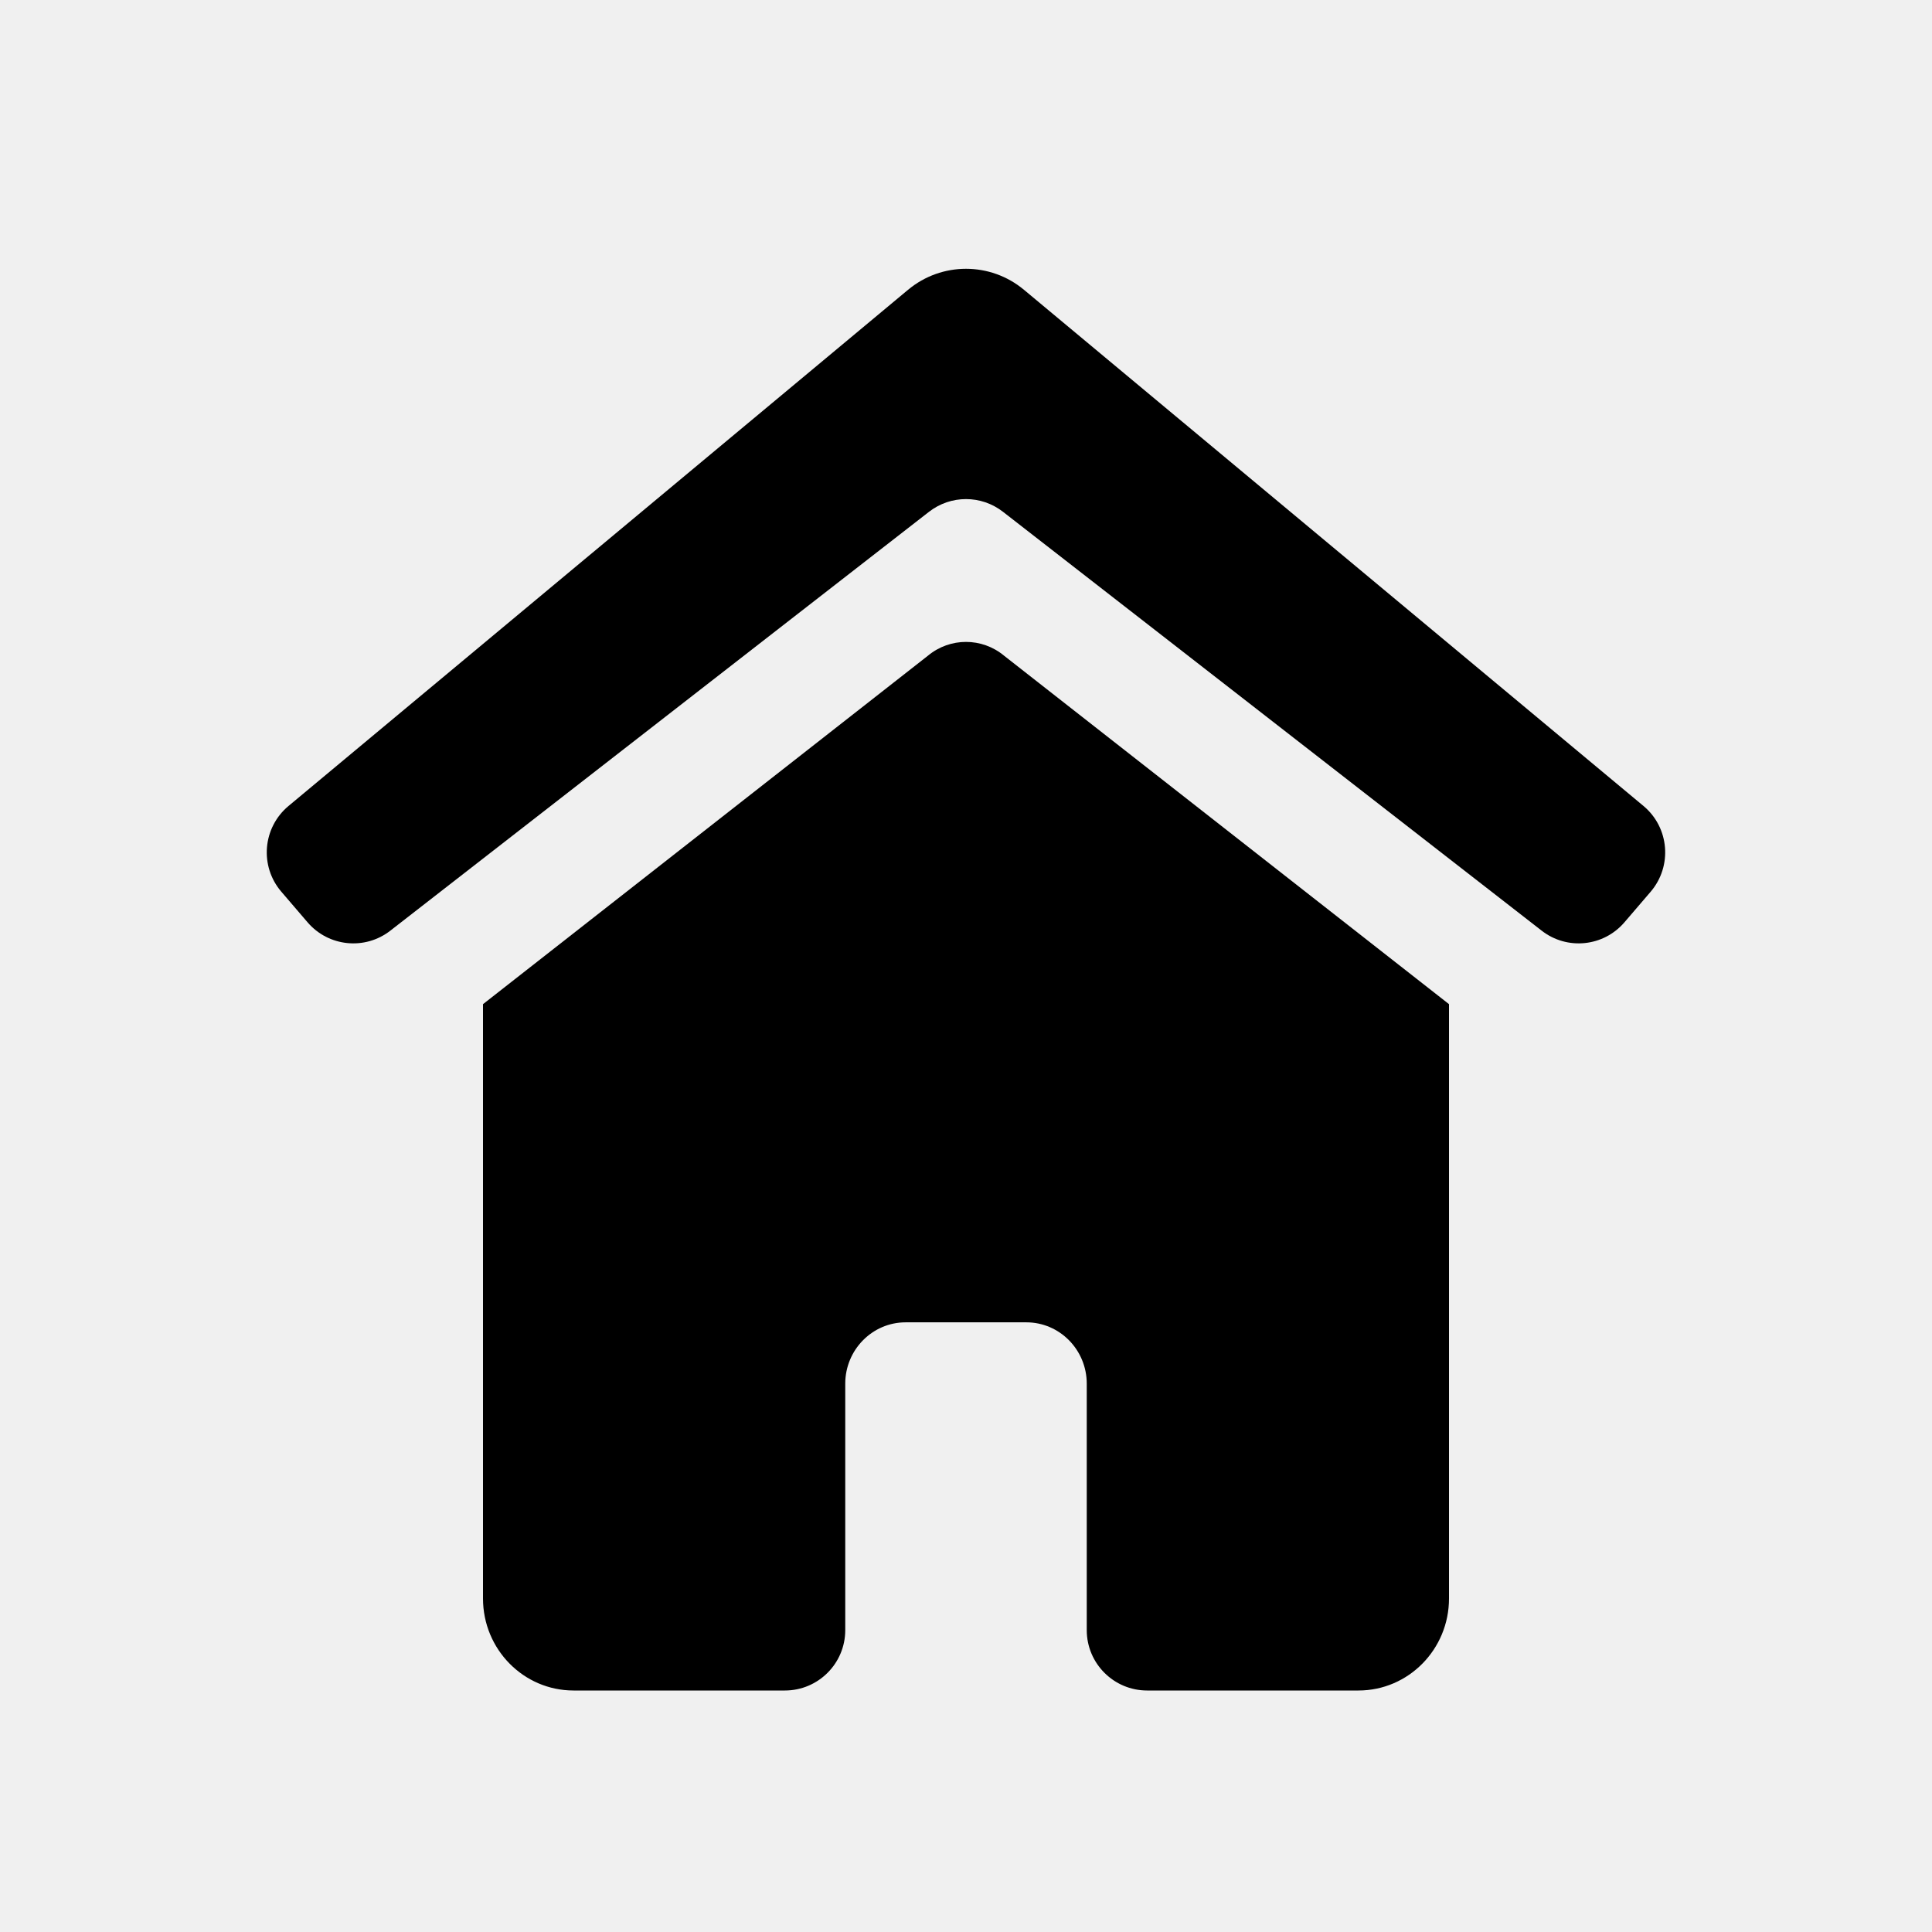
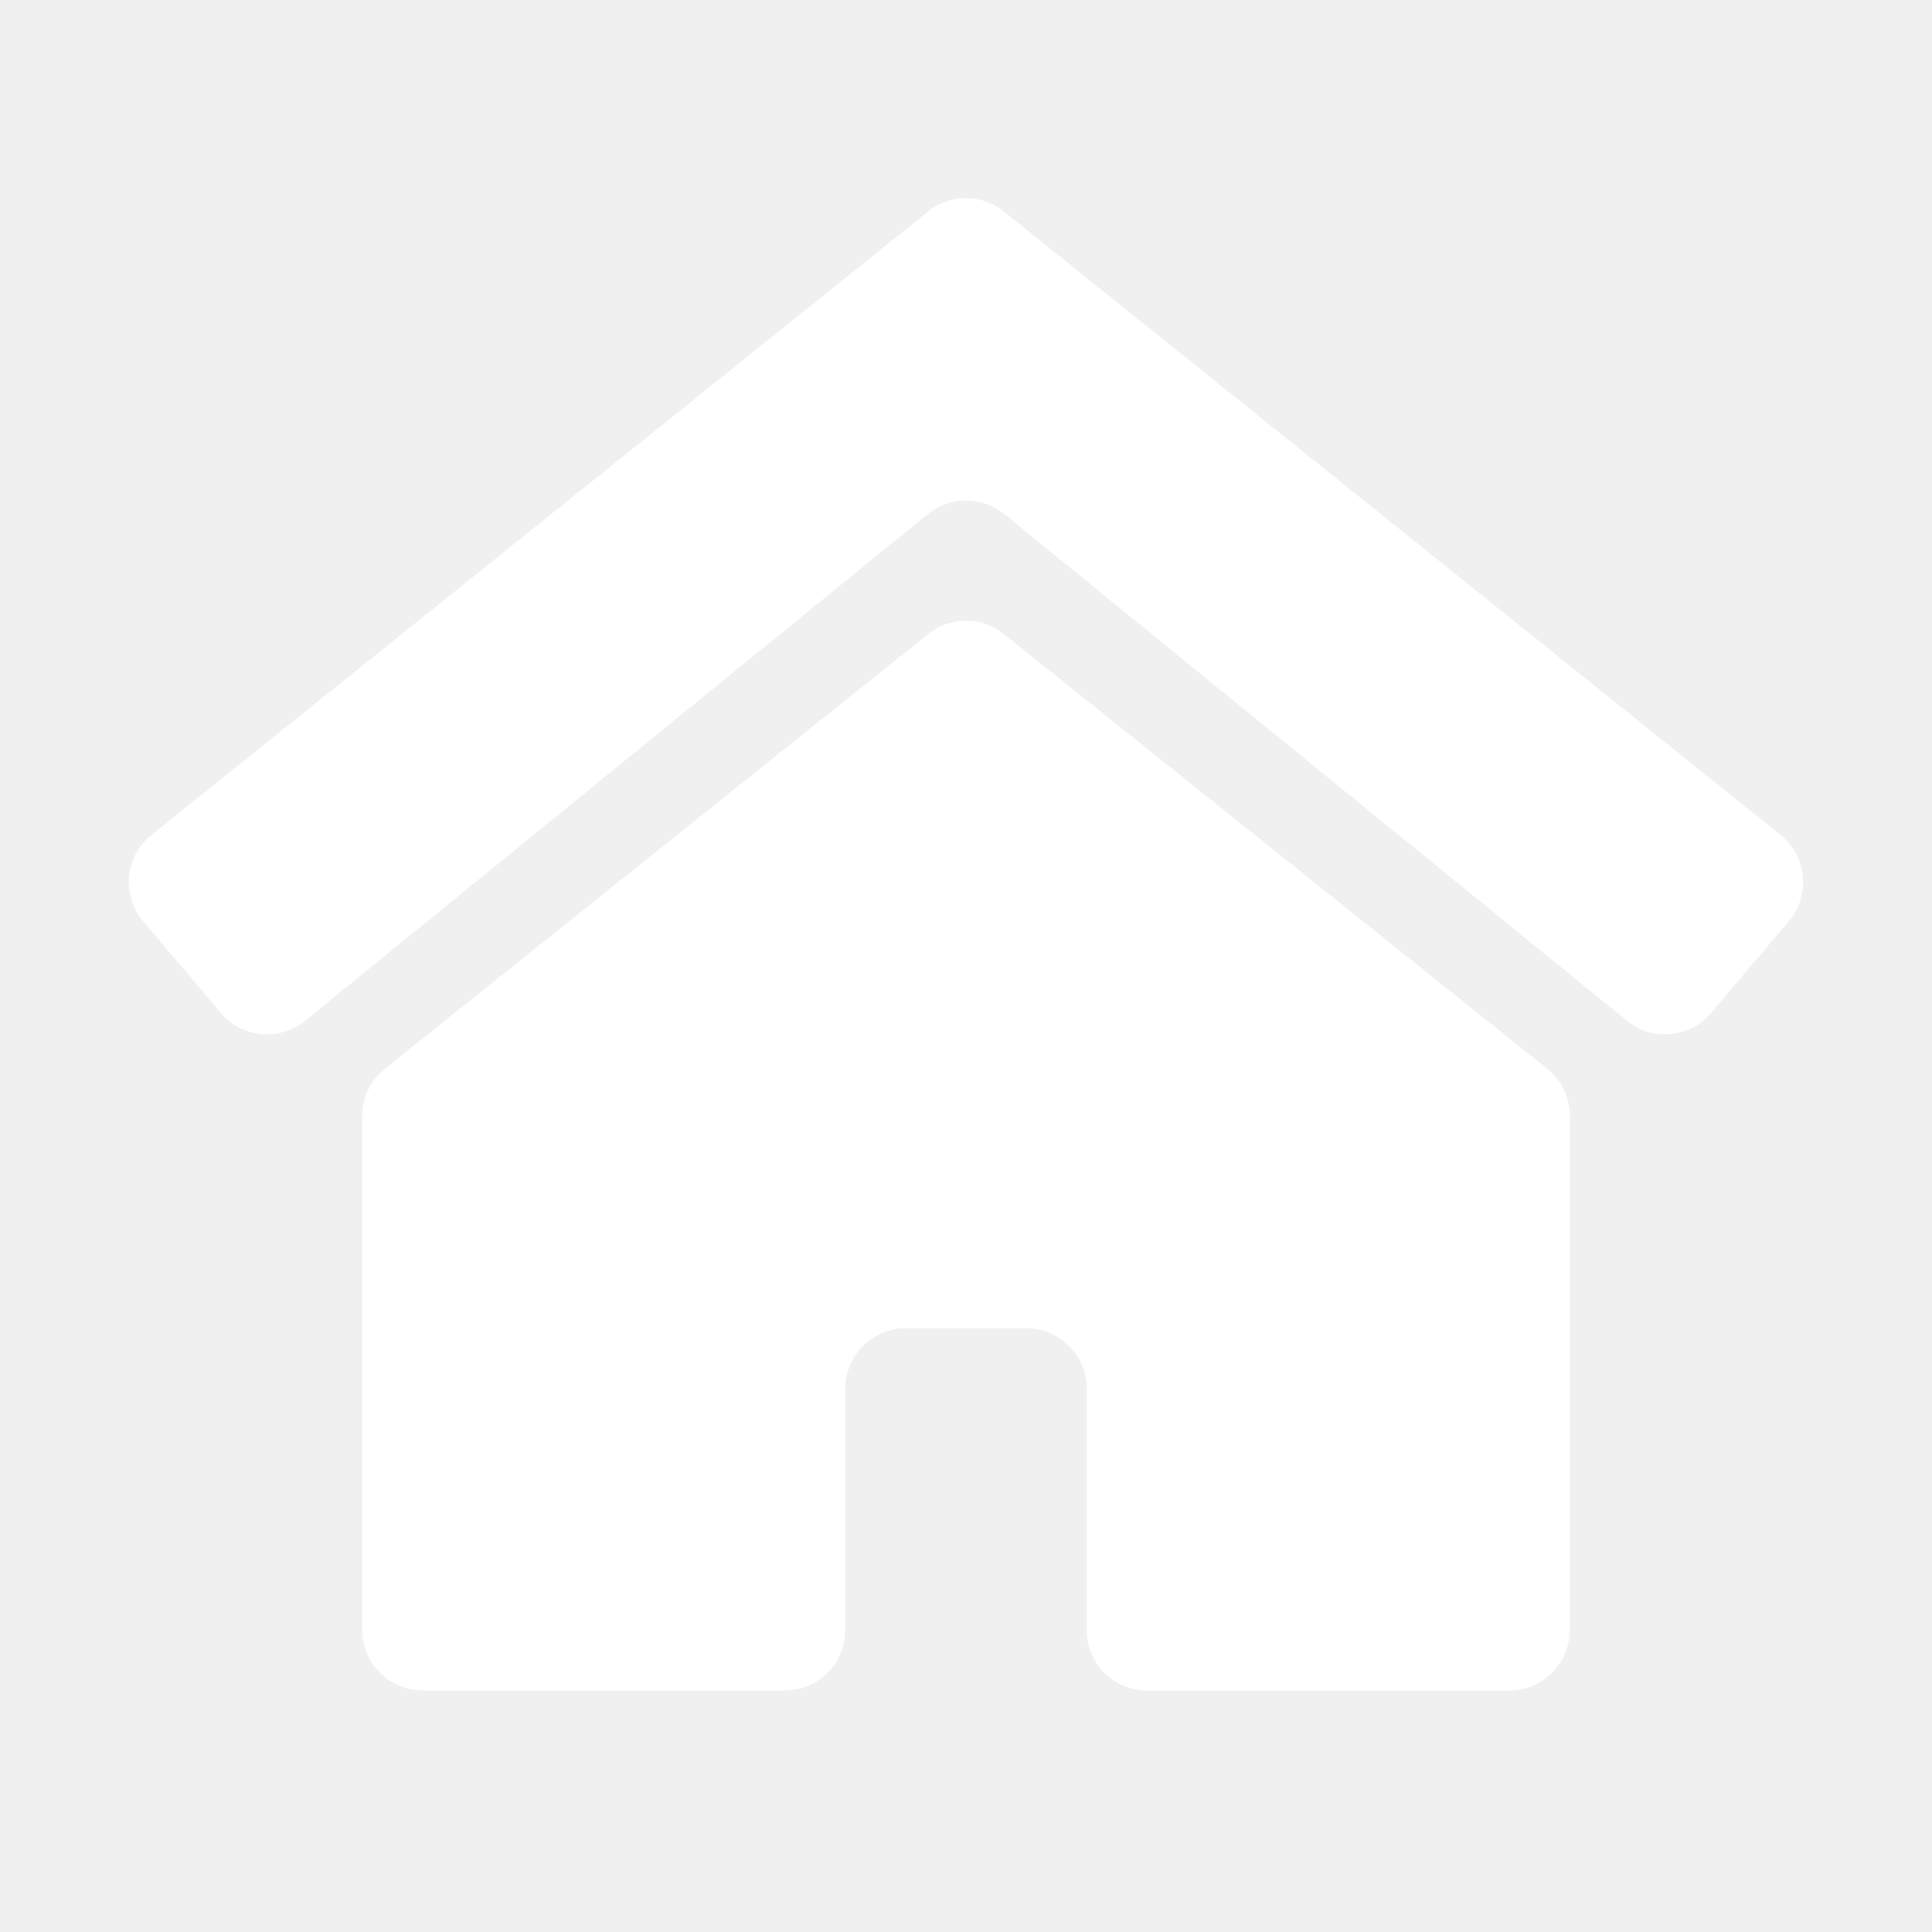
<svg xmlns="http://www.w3.org/2000/svg" width="16" height="16" viewBox="0 0 16 16" fill="none">
-   <path d="M7.52 2.4C7.798 2.168 8.202 2.168 8.48 2.4L13.611 6.675C13.825 6.854 13.851 7.173 13.67 7.385L13.453 7.638C13.279 7.841 12.977 7.871 12.767 7.707L8.307 4.239C8.126 4.098 7.874 4.098 7.693 4.239L3.233 7.707C3.023 7.871 2.721 7.841 2.547 7.638L2.33 7.385C2.148 7.173 2.175 6.854 2.389 6.675L7.52 2.4Z" fill="#000000" />
-   <path d="M7.685 5.43L4 8.316V13.238C4 13.659 4.336 14 4.75 14H6.5C6.776 14 7 13.776 7 13.5V11.459C7 11.179 7.224 10.951 7.5 10.951H8.5C8.776 10.951 9 11.179 9 11.459V13.5C9 13.776 9.224 14 9.5 14H11.25C11.664 14 12 13.659 12 13.238V8.316L8.315 5.43C8.132 5.278 7.868 5.278 7.685 5.43Z" fill="#000000" />
+   <path fill-rule="evenodd" clip-rule="evenodd" d="M7.687 1.751C7.87 1.604 8.13 1.604 8.313 1.751L14.746 6.915C14.965 7.091 14.996 7.414 14.815 7.628L14.171 8.389C13.995 8.597 13.685 8.626 13.474 8.454L8.316 4.257C8.132 4.107 7.868 4.107 7.684 4.257L2.526 8.454C2.315 8.626 2.005 8.597 1.829 8.389L1.185 7.628C1.004 7.414 1.035 7.091 1.254 6.915L7.687 1.751Z" fill="#fff" />
+   <path d="M7.688 5.25C7.87 5.104 8.13 5.104 8.312 5.25L12.812 8.85C12.931 8.945 13 9.088 13 9.24V13.5C13 13.776 12.776 14 12.5 14H9.5C9.224 14 9 13.776 9 13.5V11.5C9 11.224 8.776 11 8.5 11H7.5C7.224 11 7 11.224 7 11.5V13.5C7 13.776 6.776 14 6.5 14H3.5C3.224 14 3 13.776 3 13.5V9.24C3 9.088 3.069 8.945 3.188 8.85L7.688 5.25Z" fill="#fff" />
</svg>
